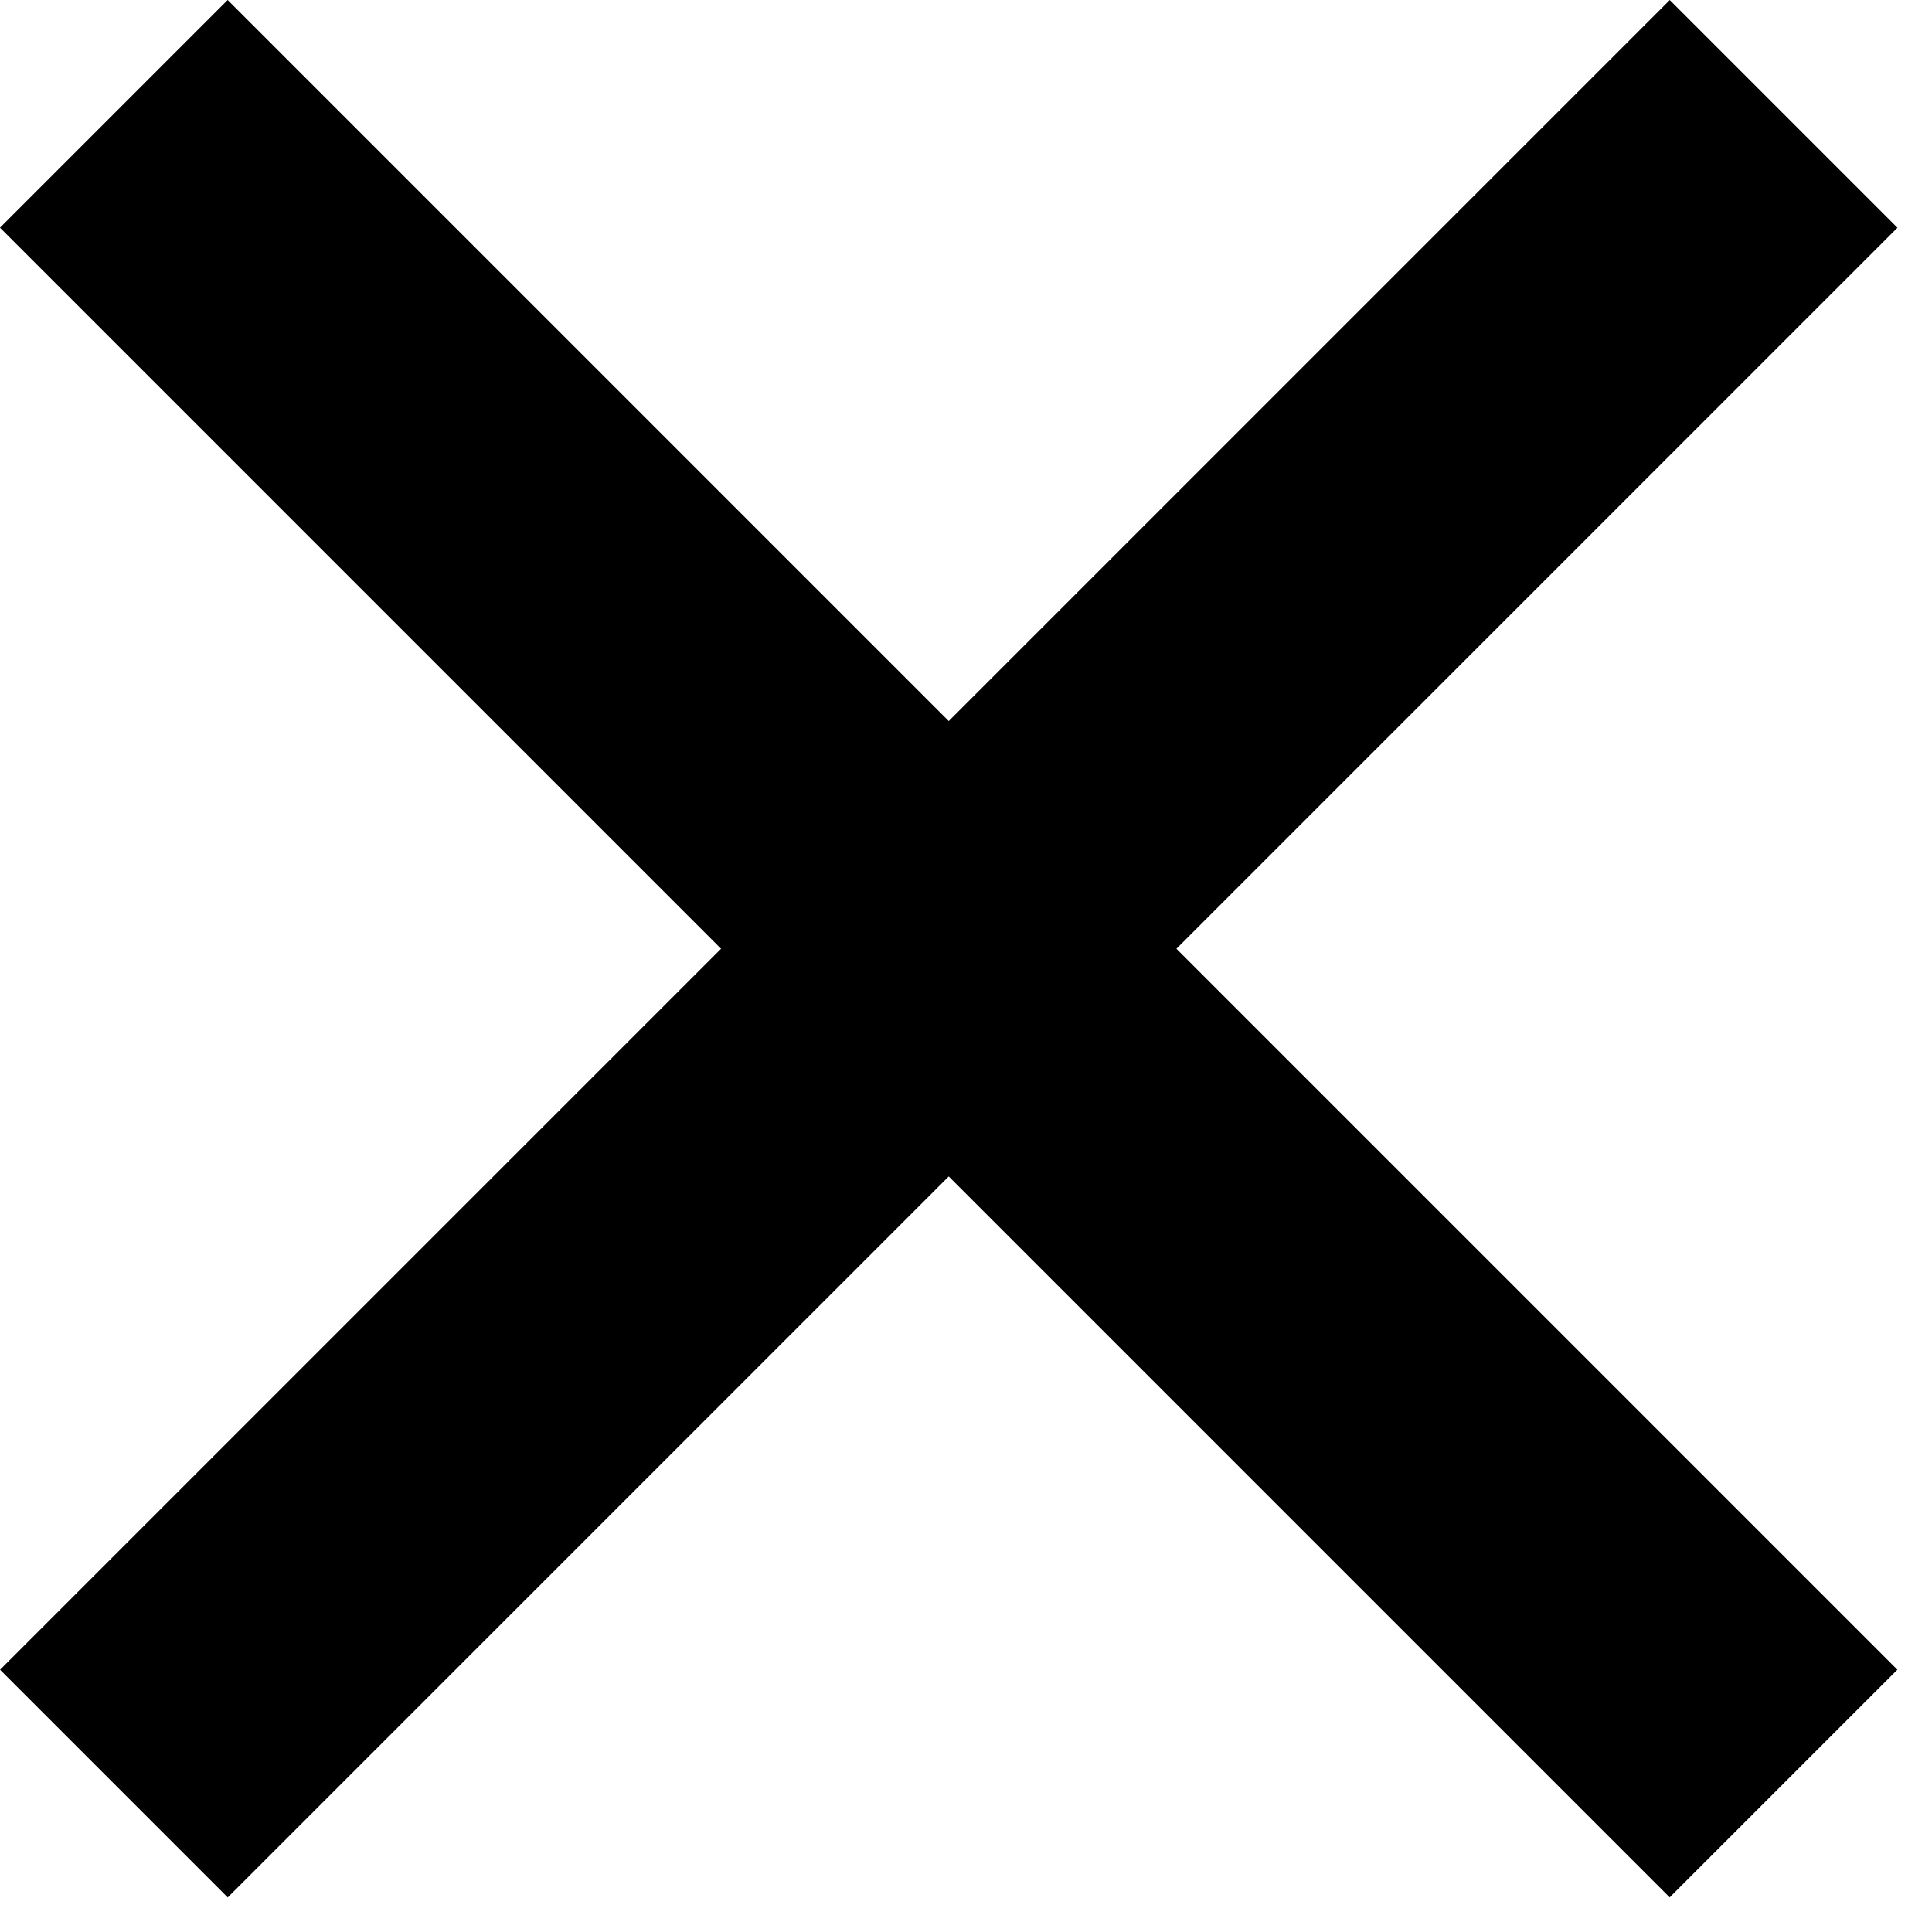
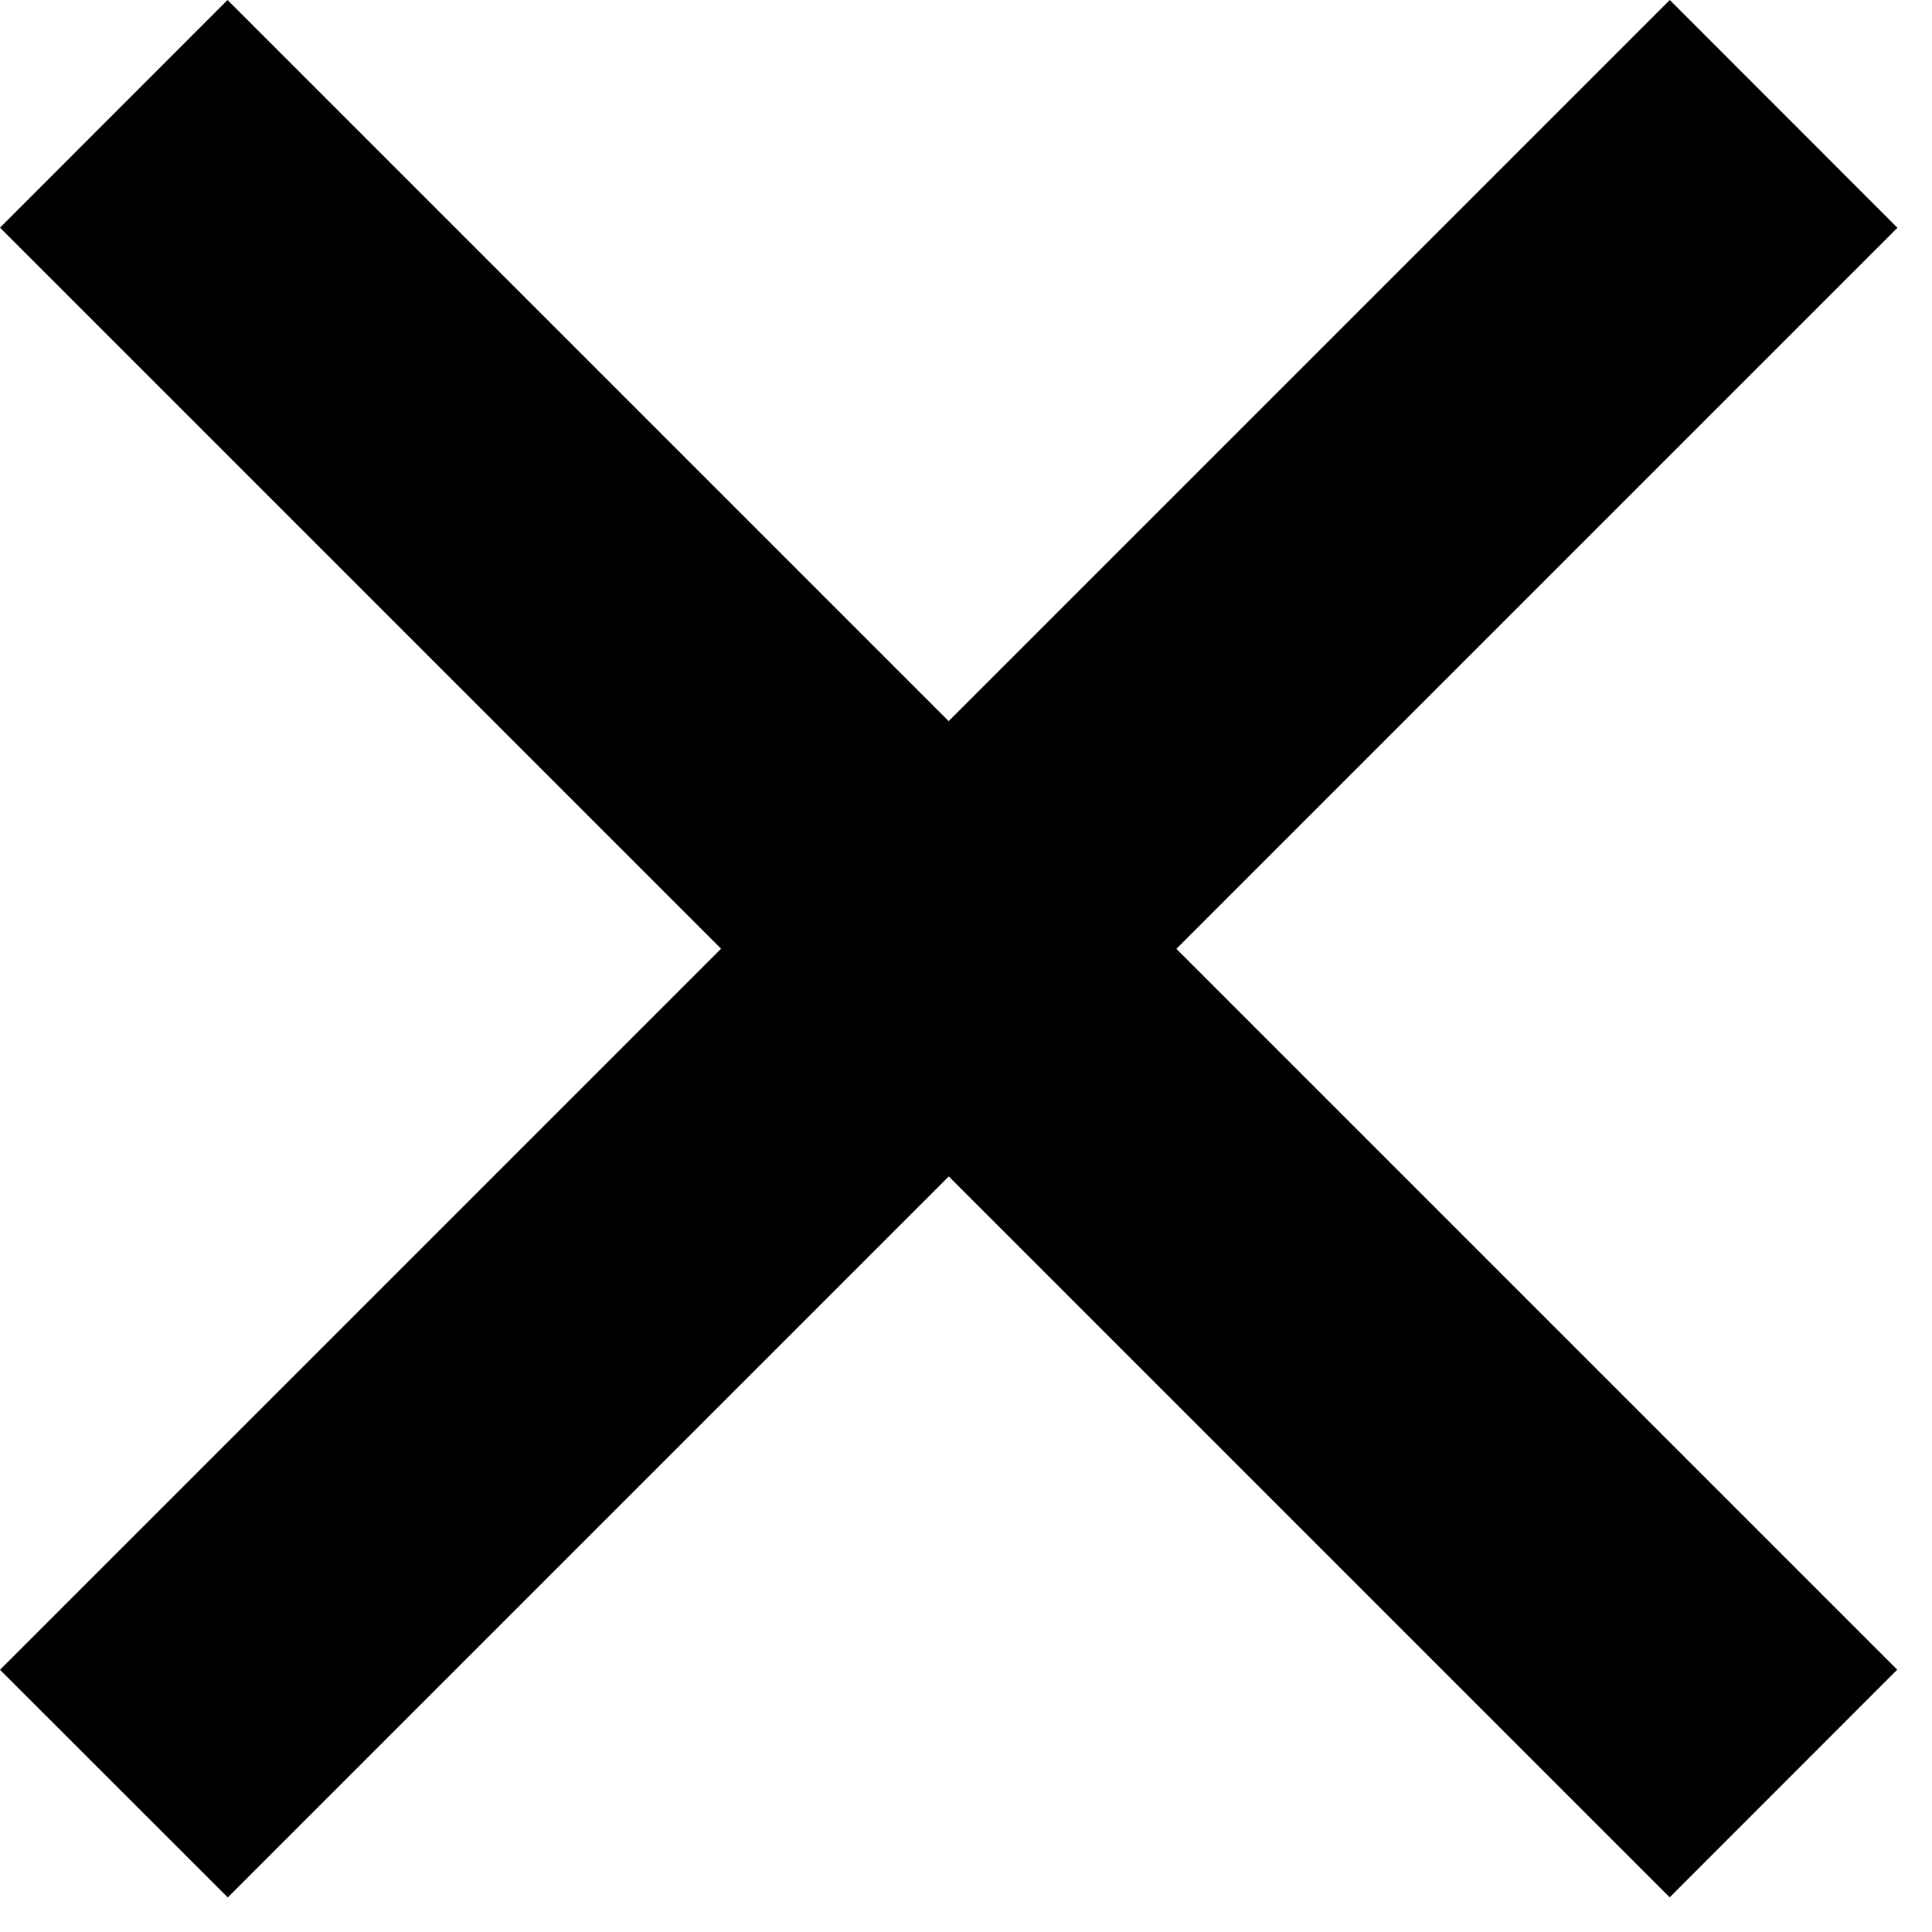
- <svg xmlns="http://www.w3.org/2000/svg" width="18" height="18" viewBox="0 0 18 18" fill="none">
-   <rect y="2.121" width="3" height="22" transform="rotate(-45 0 2.12132)" fill="black" />
-   <rect x="15.557" width="3" height="22" transform="rotate(45 15.5566 0)" fill="black" />
+ <svg xmlns="http://www.w3.org/2000/svg" width="18" height="18" fill="none">
+   <path fill="#000" d="M0 2.121 2.12 0l15.556 15.556-2.12 2.121z" />
+   <path fill="#000" d="m15.557 0 2.121 2.122L2.122 17.678 0 15.557z" />
</svg>
